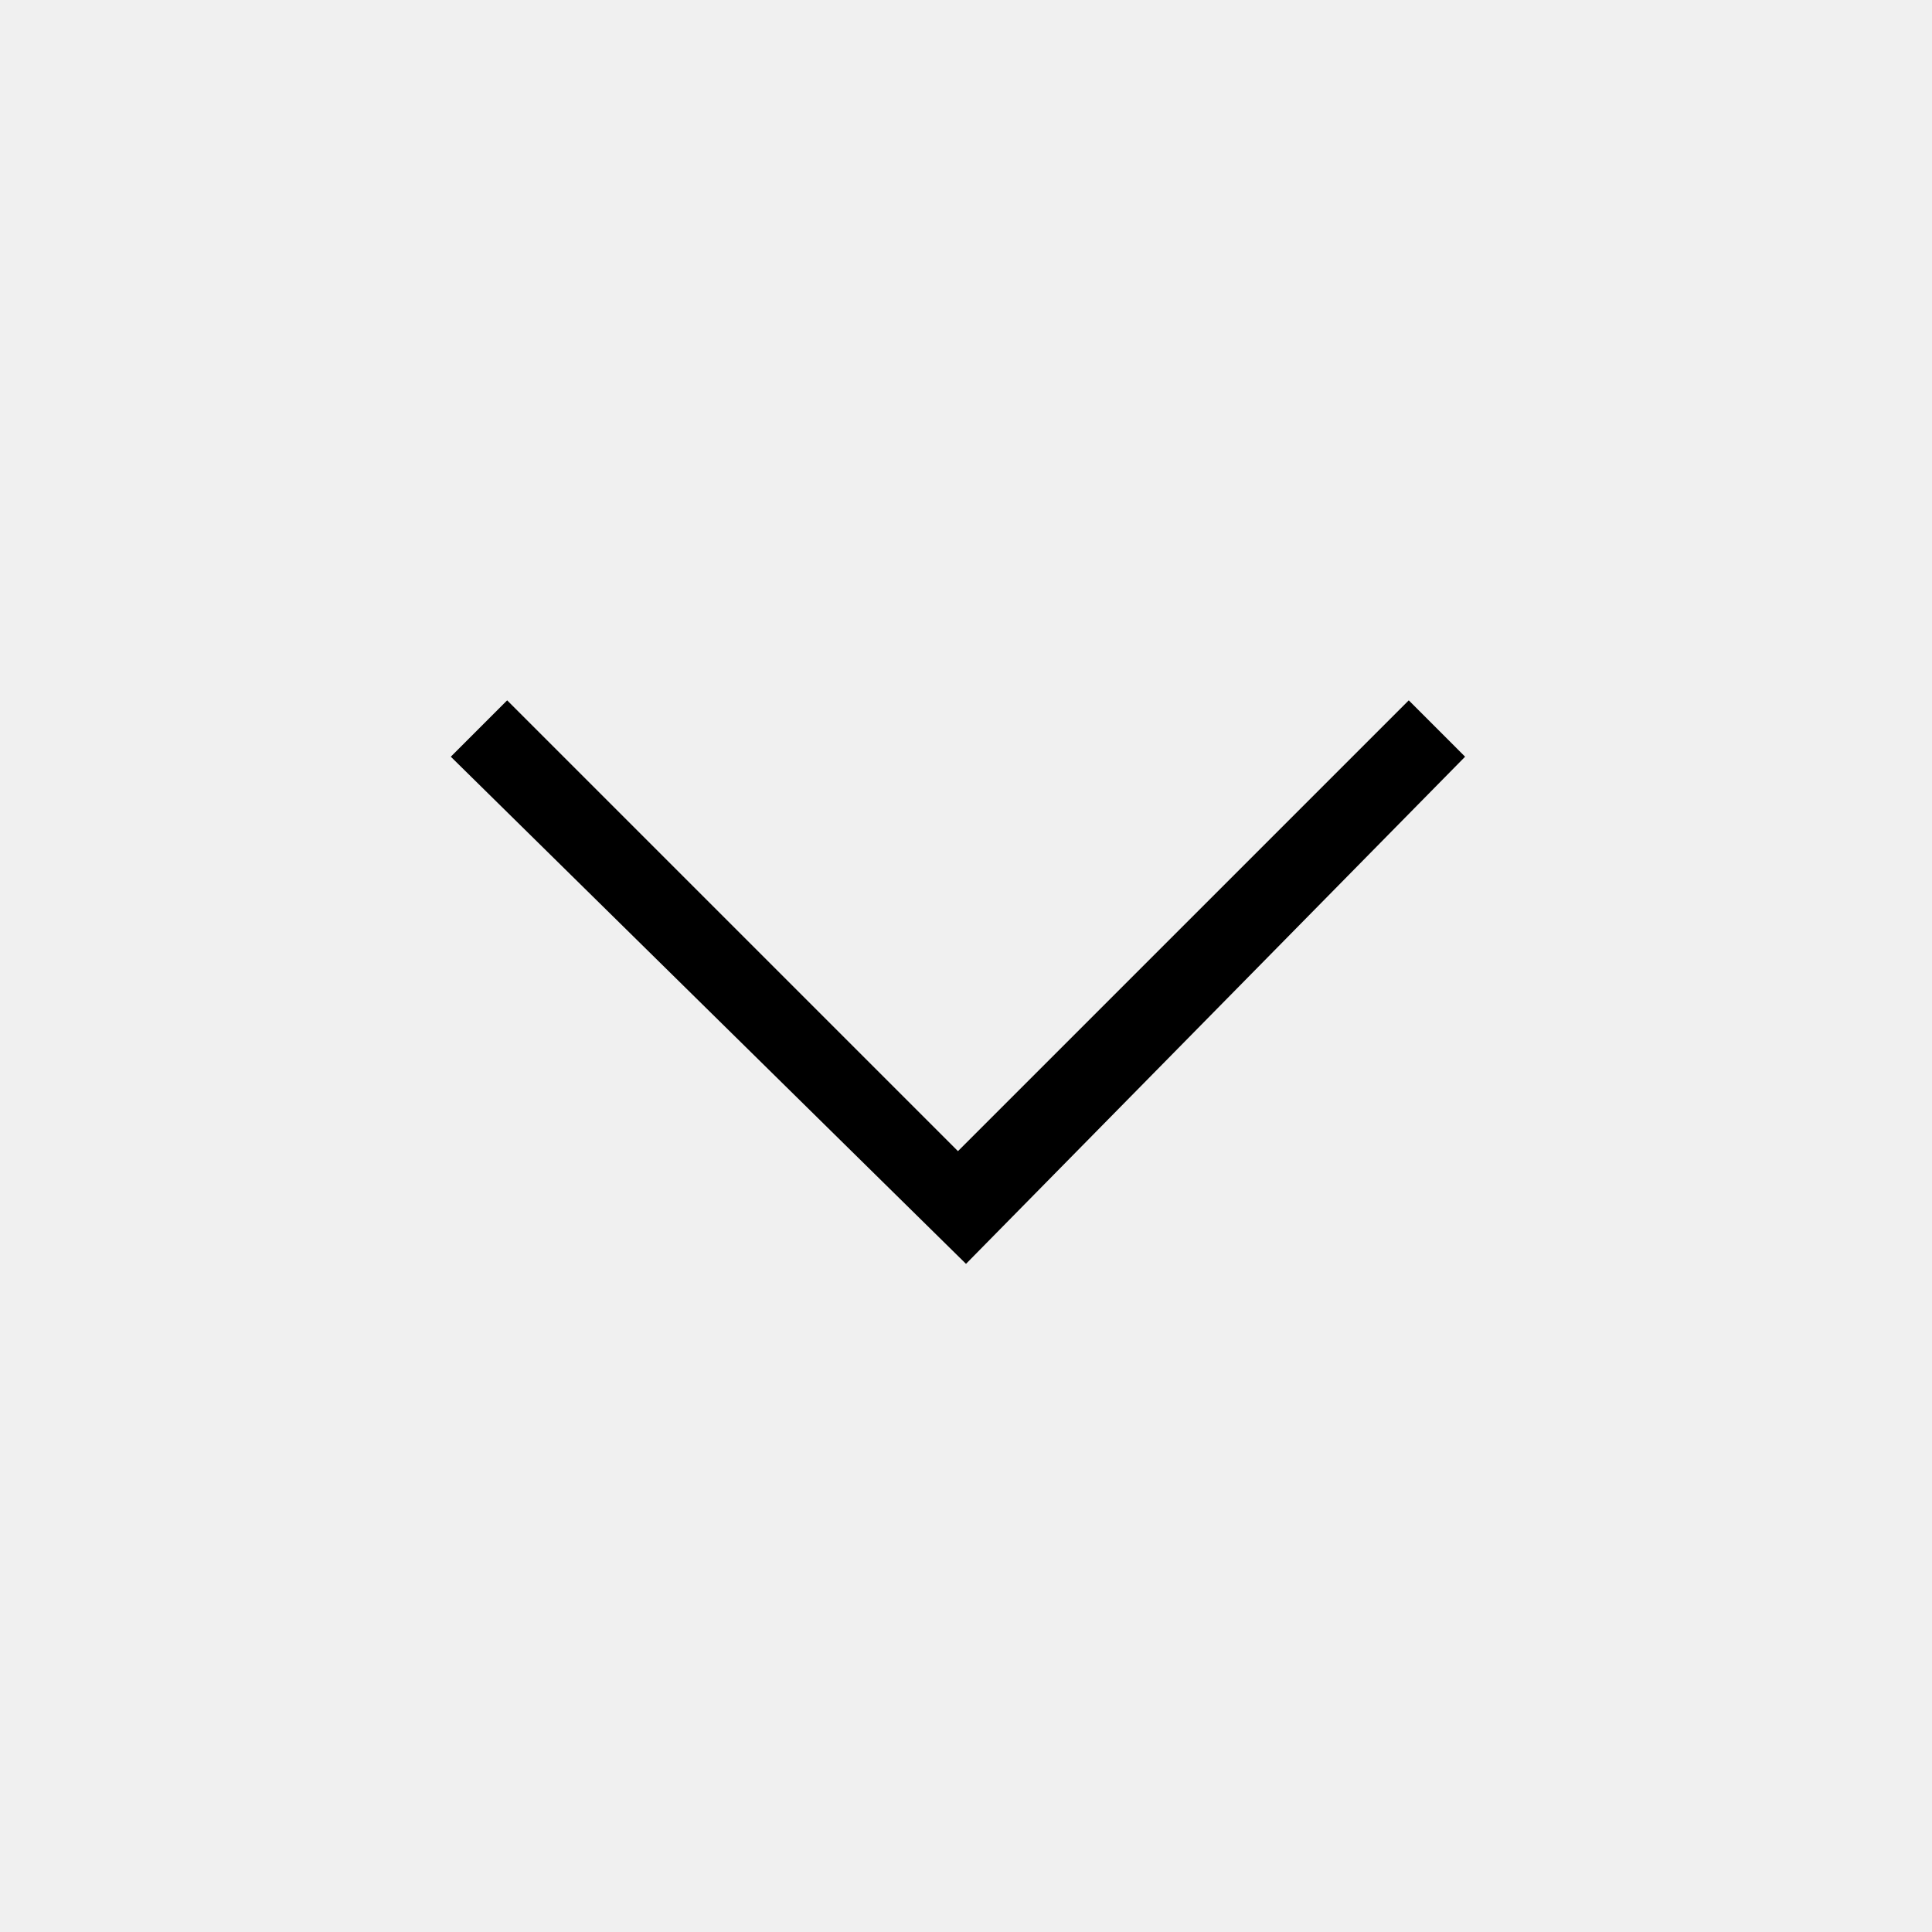
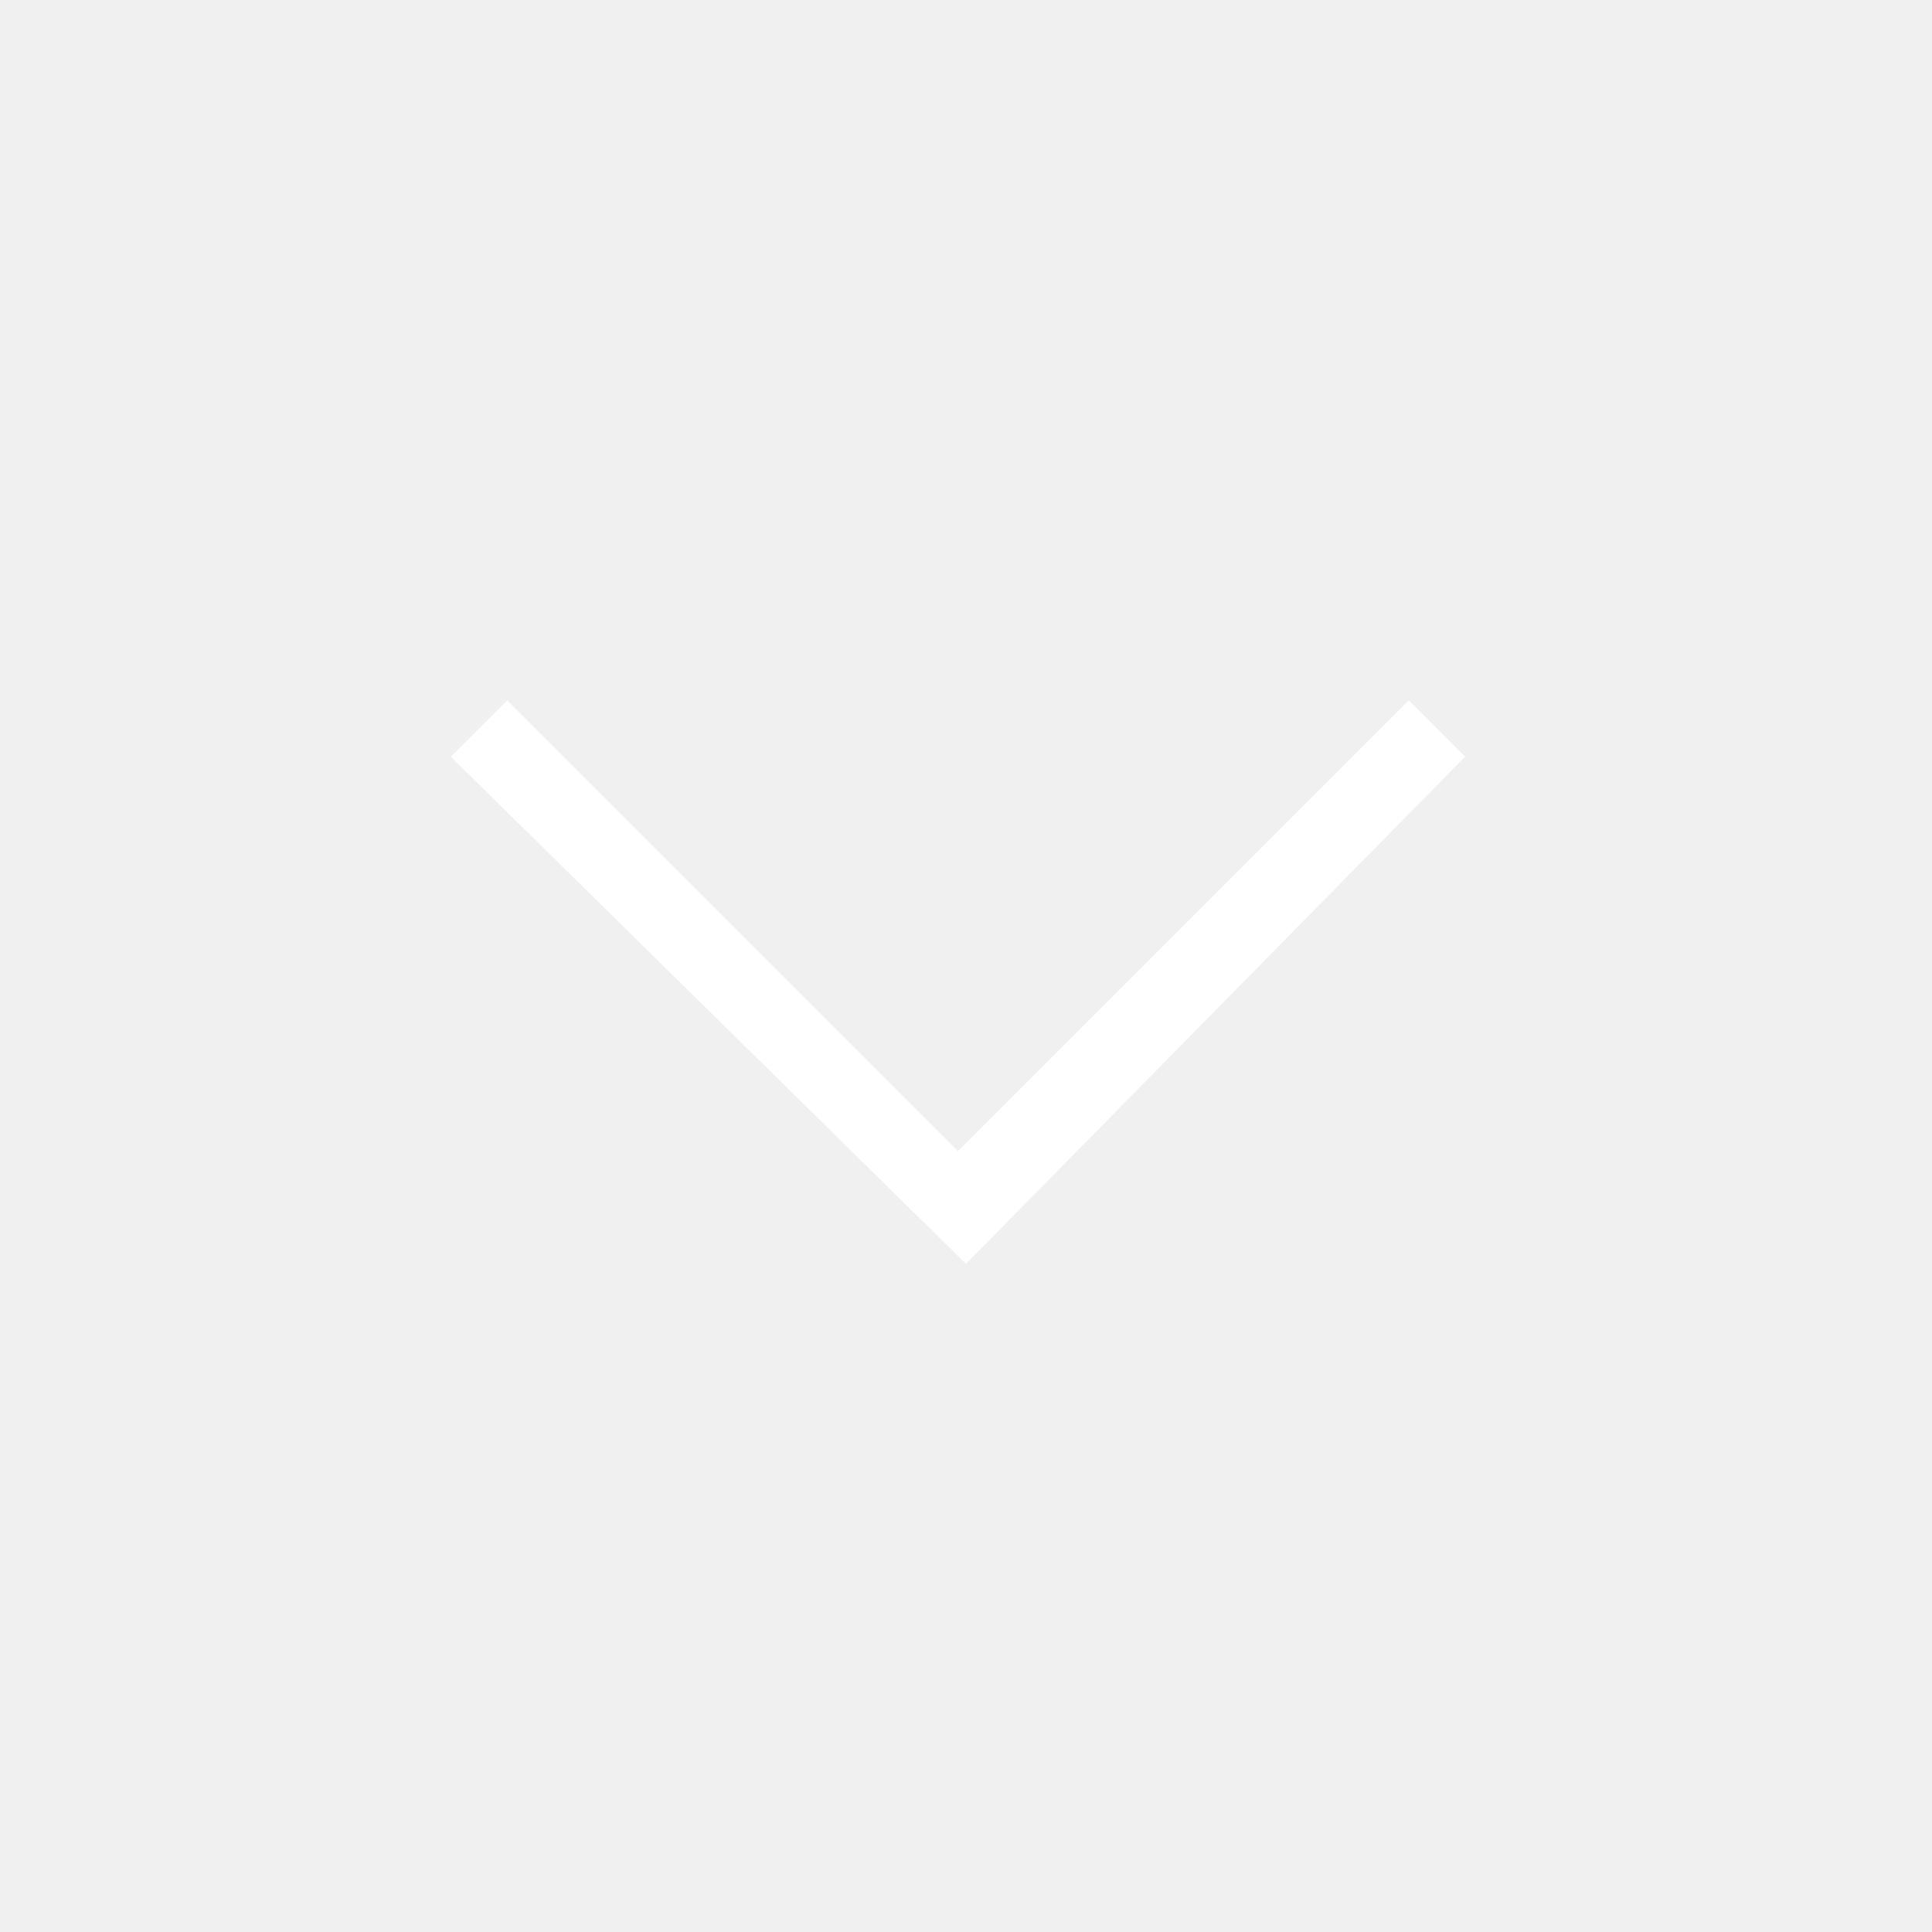
- <svg xmlns="http://www.w3.org/2000/svg" viewBox="0 0 24 24" preserveAspectRatio="xMidYMid meet" focusable="false" class="style-scope yt-icon" style="pointer-events: none; display: block; width: 100%; height: 100%;">
+ <svg xmlns="http://www.w3.org/2000/svg" viewBox="0 0 24 24" preserveAspectRatio="xMidYMid meet" focusable="false" class="style-scope yt-icon" style="fill:white;pointer-events: none; display: block; width: 100%; height: 100%;">
  <g class="style-scope yt-icon">
    <path d="M12,15.7L5.6,9.4l0.7-0.7l5.6,5.6l5.6-5.6l0.7,0.7L12,15.7z" class="style-scope yt-icon" />
  </g>
</svg>
